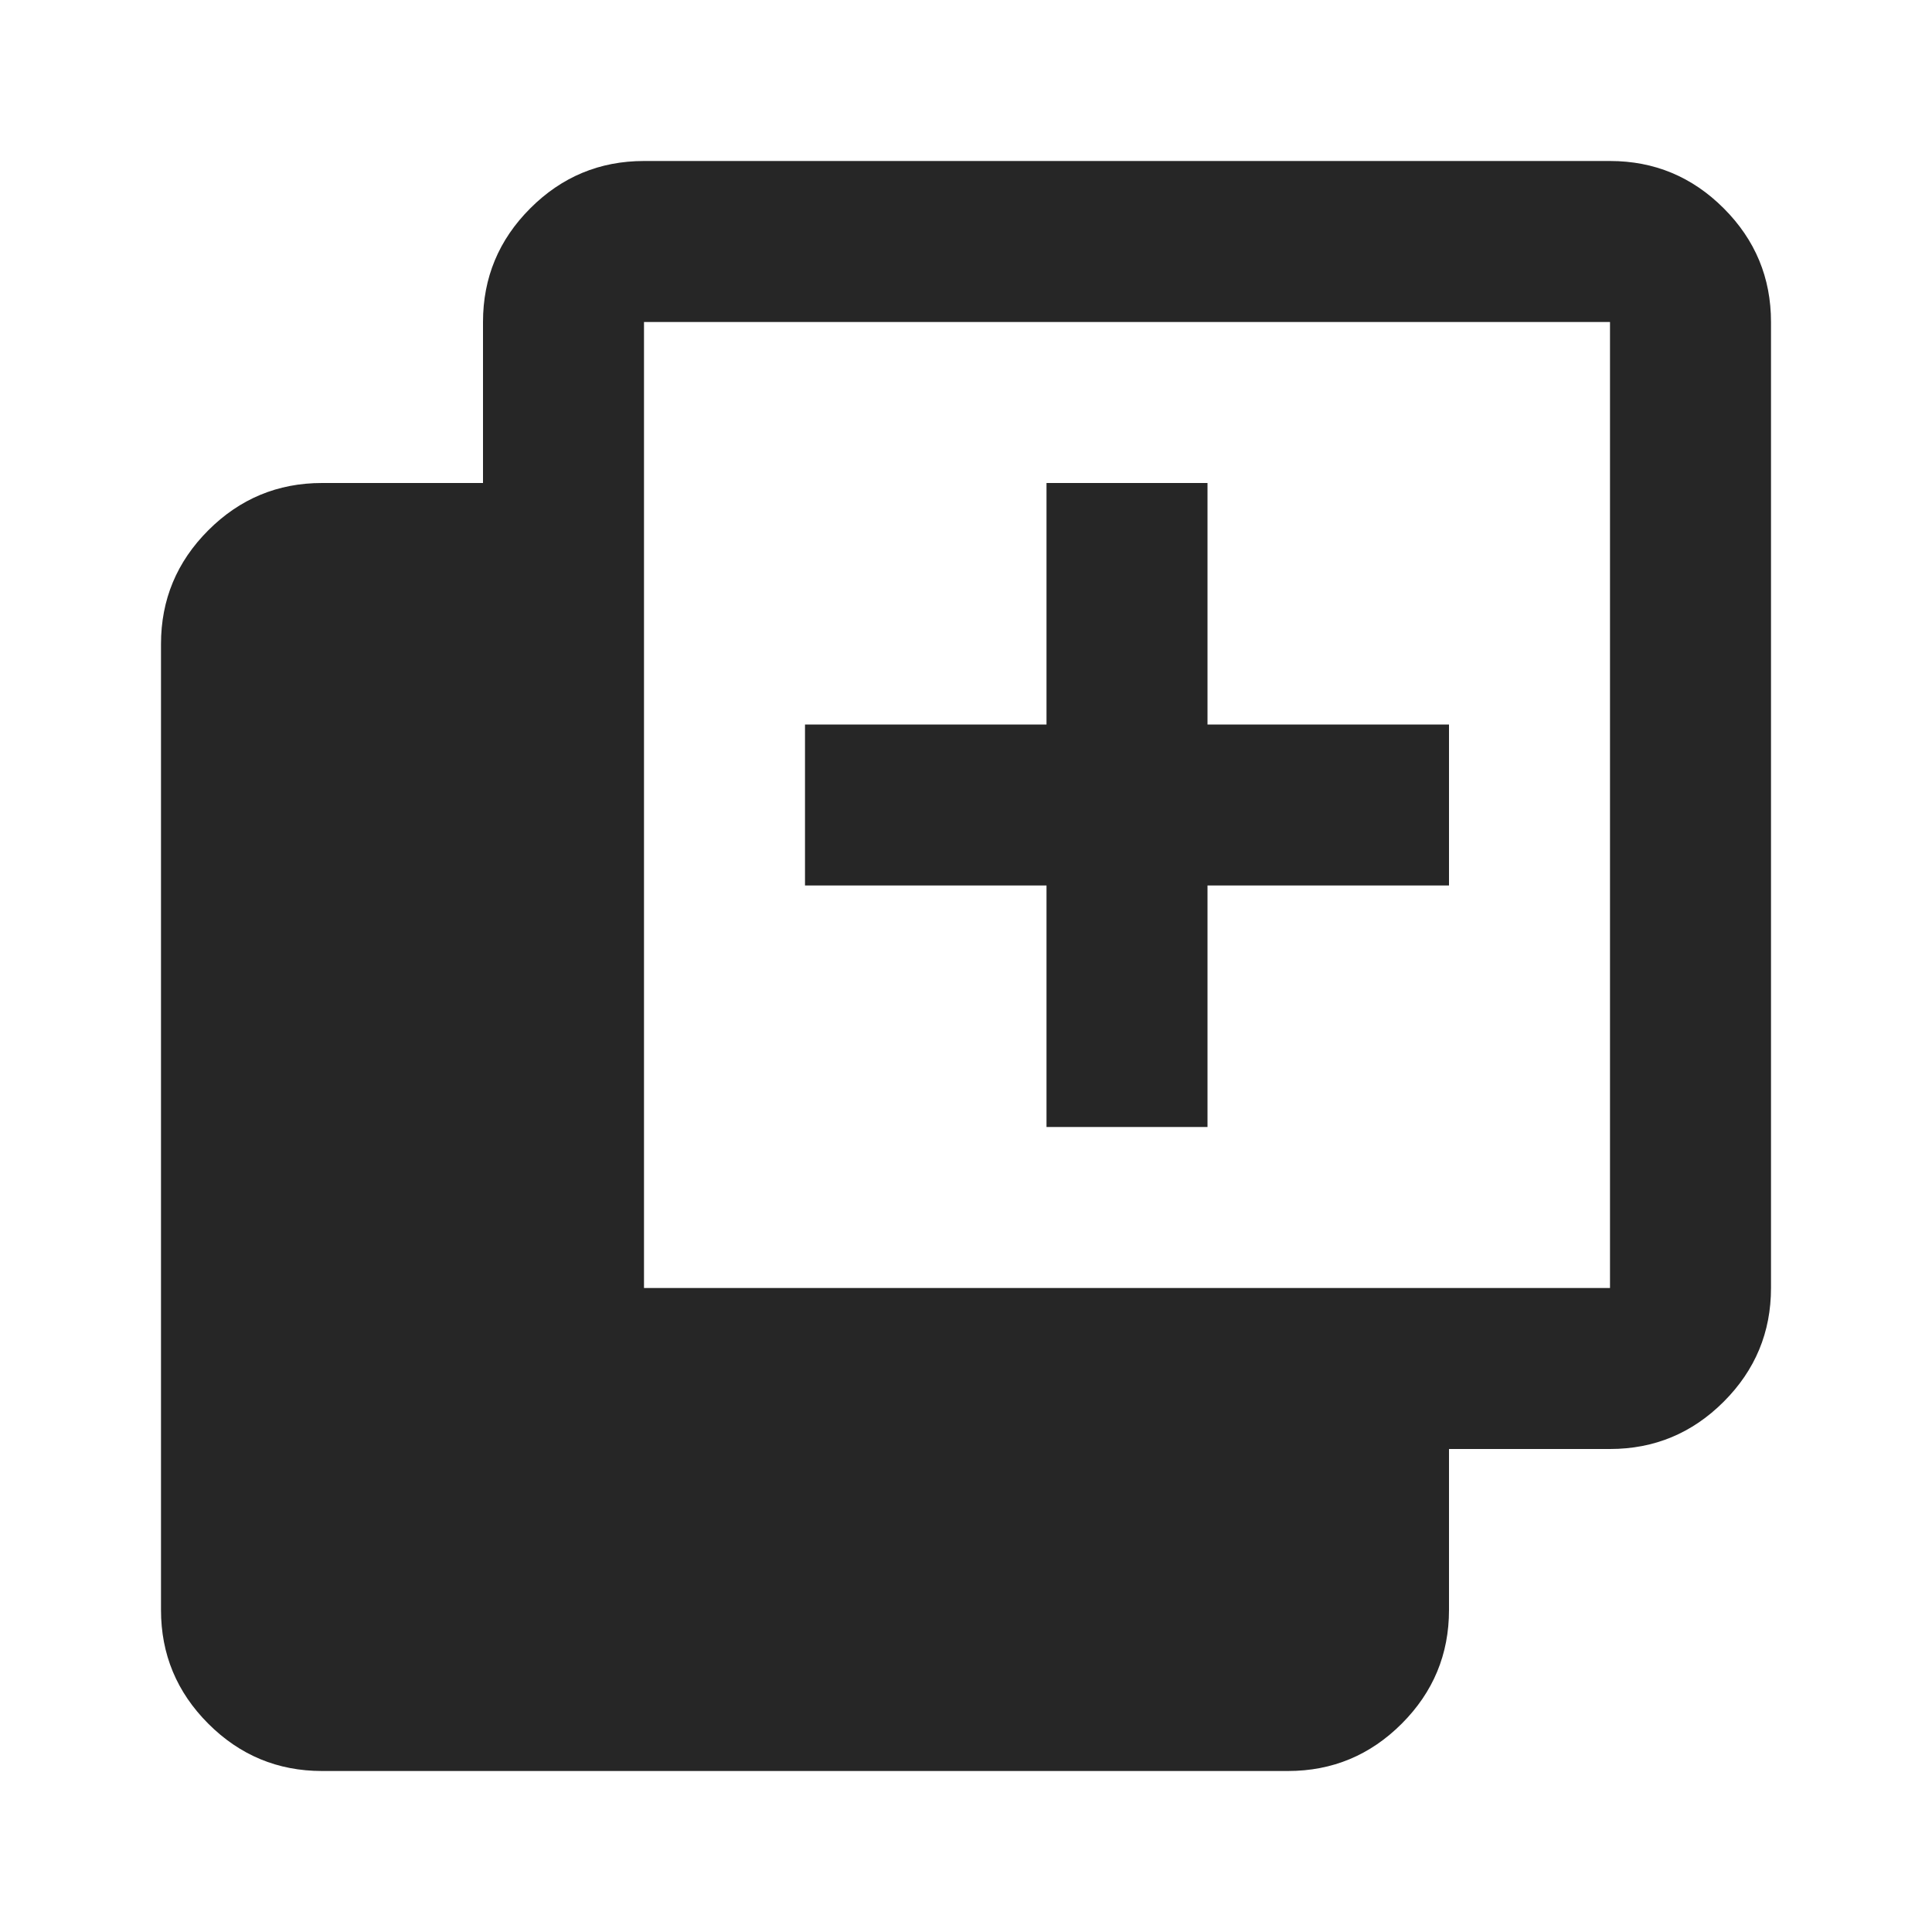
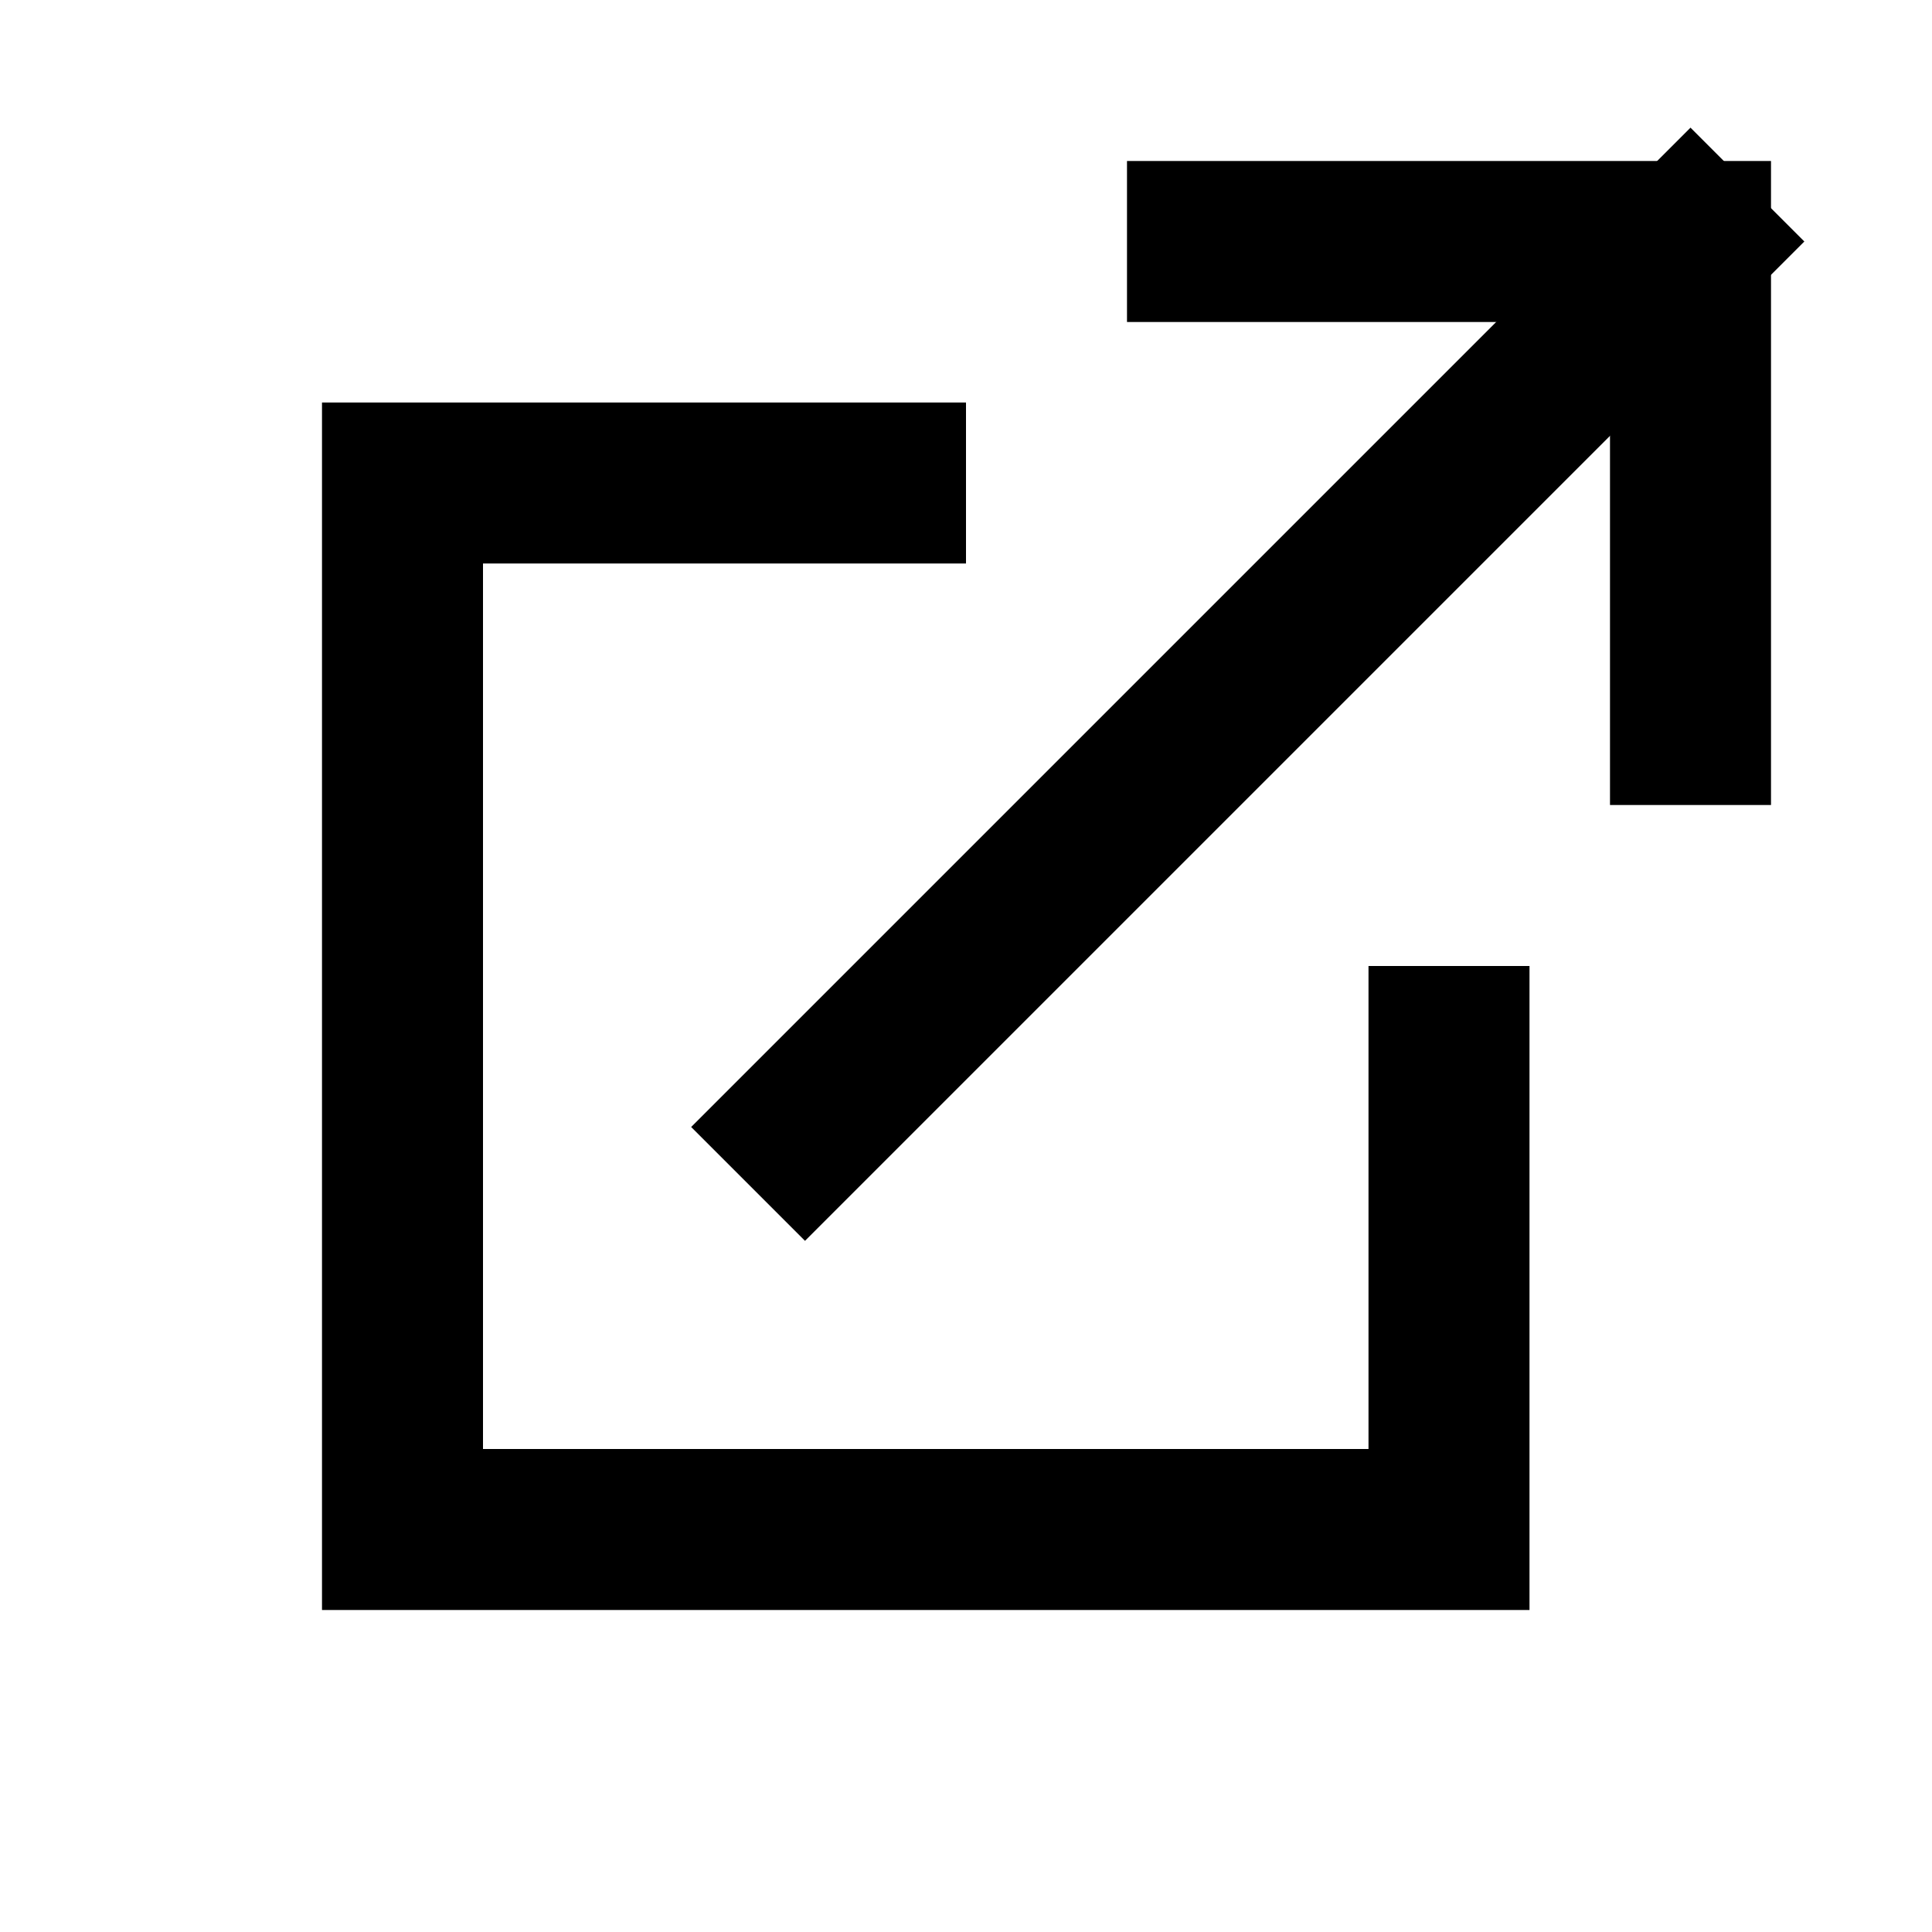
- <svg xmlns="http://www.w3.org/2000/svg" height="24px" viewBox="0 -960 960 960" width="24px" fill="#000000" fill-opacity="0.85">
-   <path d="M520-400v-120H400v-80h120v-120h80v120h120v80H600v120h-80ZM160-80q-33 0-56.5-23.5T80-160v-480q0-33 23.5-56.5T160-720h80v-80q0-33 23.5-56.5T320-880h480q33 0 56.5 23.5T880-800v480q0 33-23.5 56.5T800-240h-80v80q0 33-23.5 56.5T640-80H160Zm160-240h480v-480H320v480Z" />
+ <svg xmlns="http://www.w3.org/2000/svg" viewBox="0 0 24 24" fill="none" stroke="#000" stroke-width="2" stroke-linecap="square" stroke-linejoin="miter">
+   <path d="M18 13v6H5V6h6" />
+   <polyline points="15 3 21 3 21 9" />
+   <line x1="10" y1="14" x2="21" y2="3" />
</svg>
